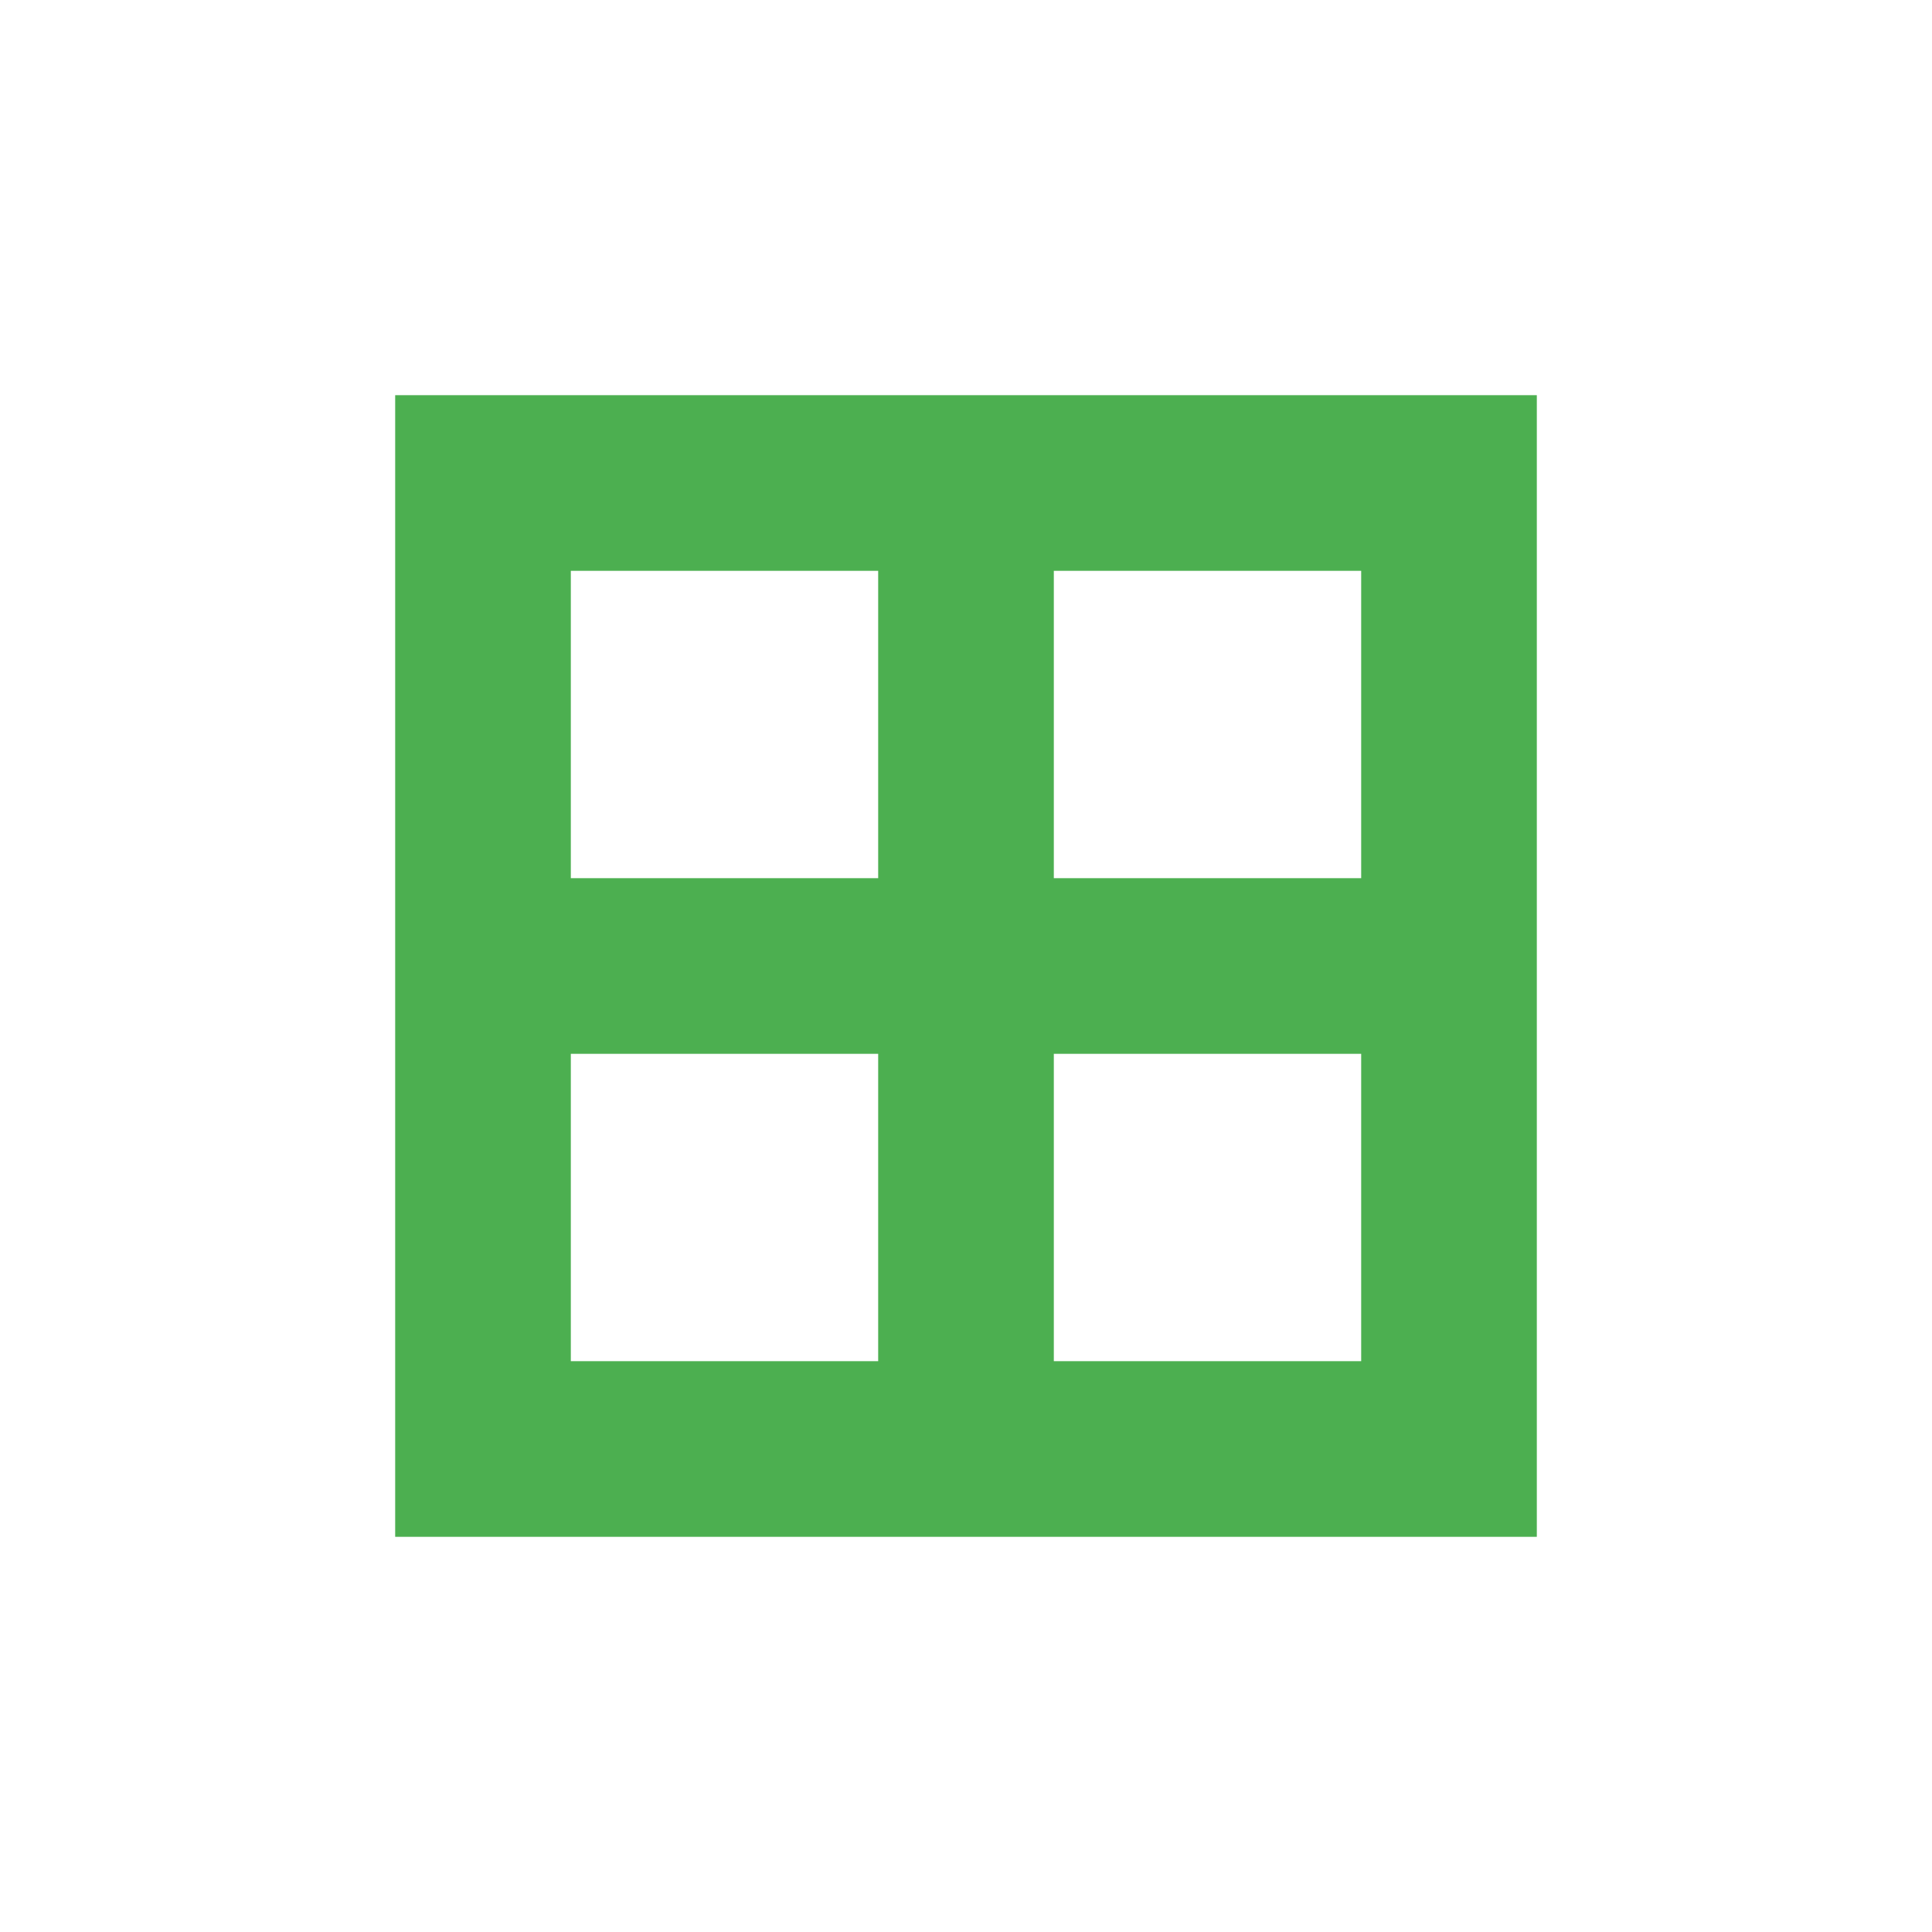
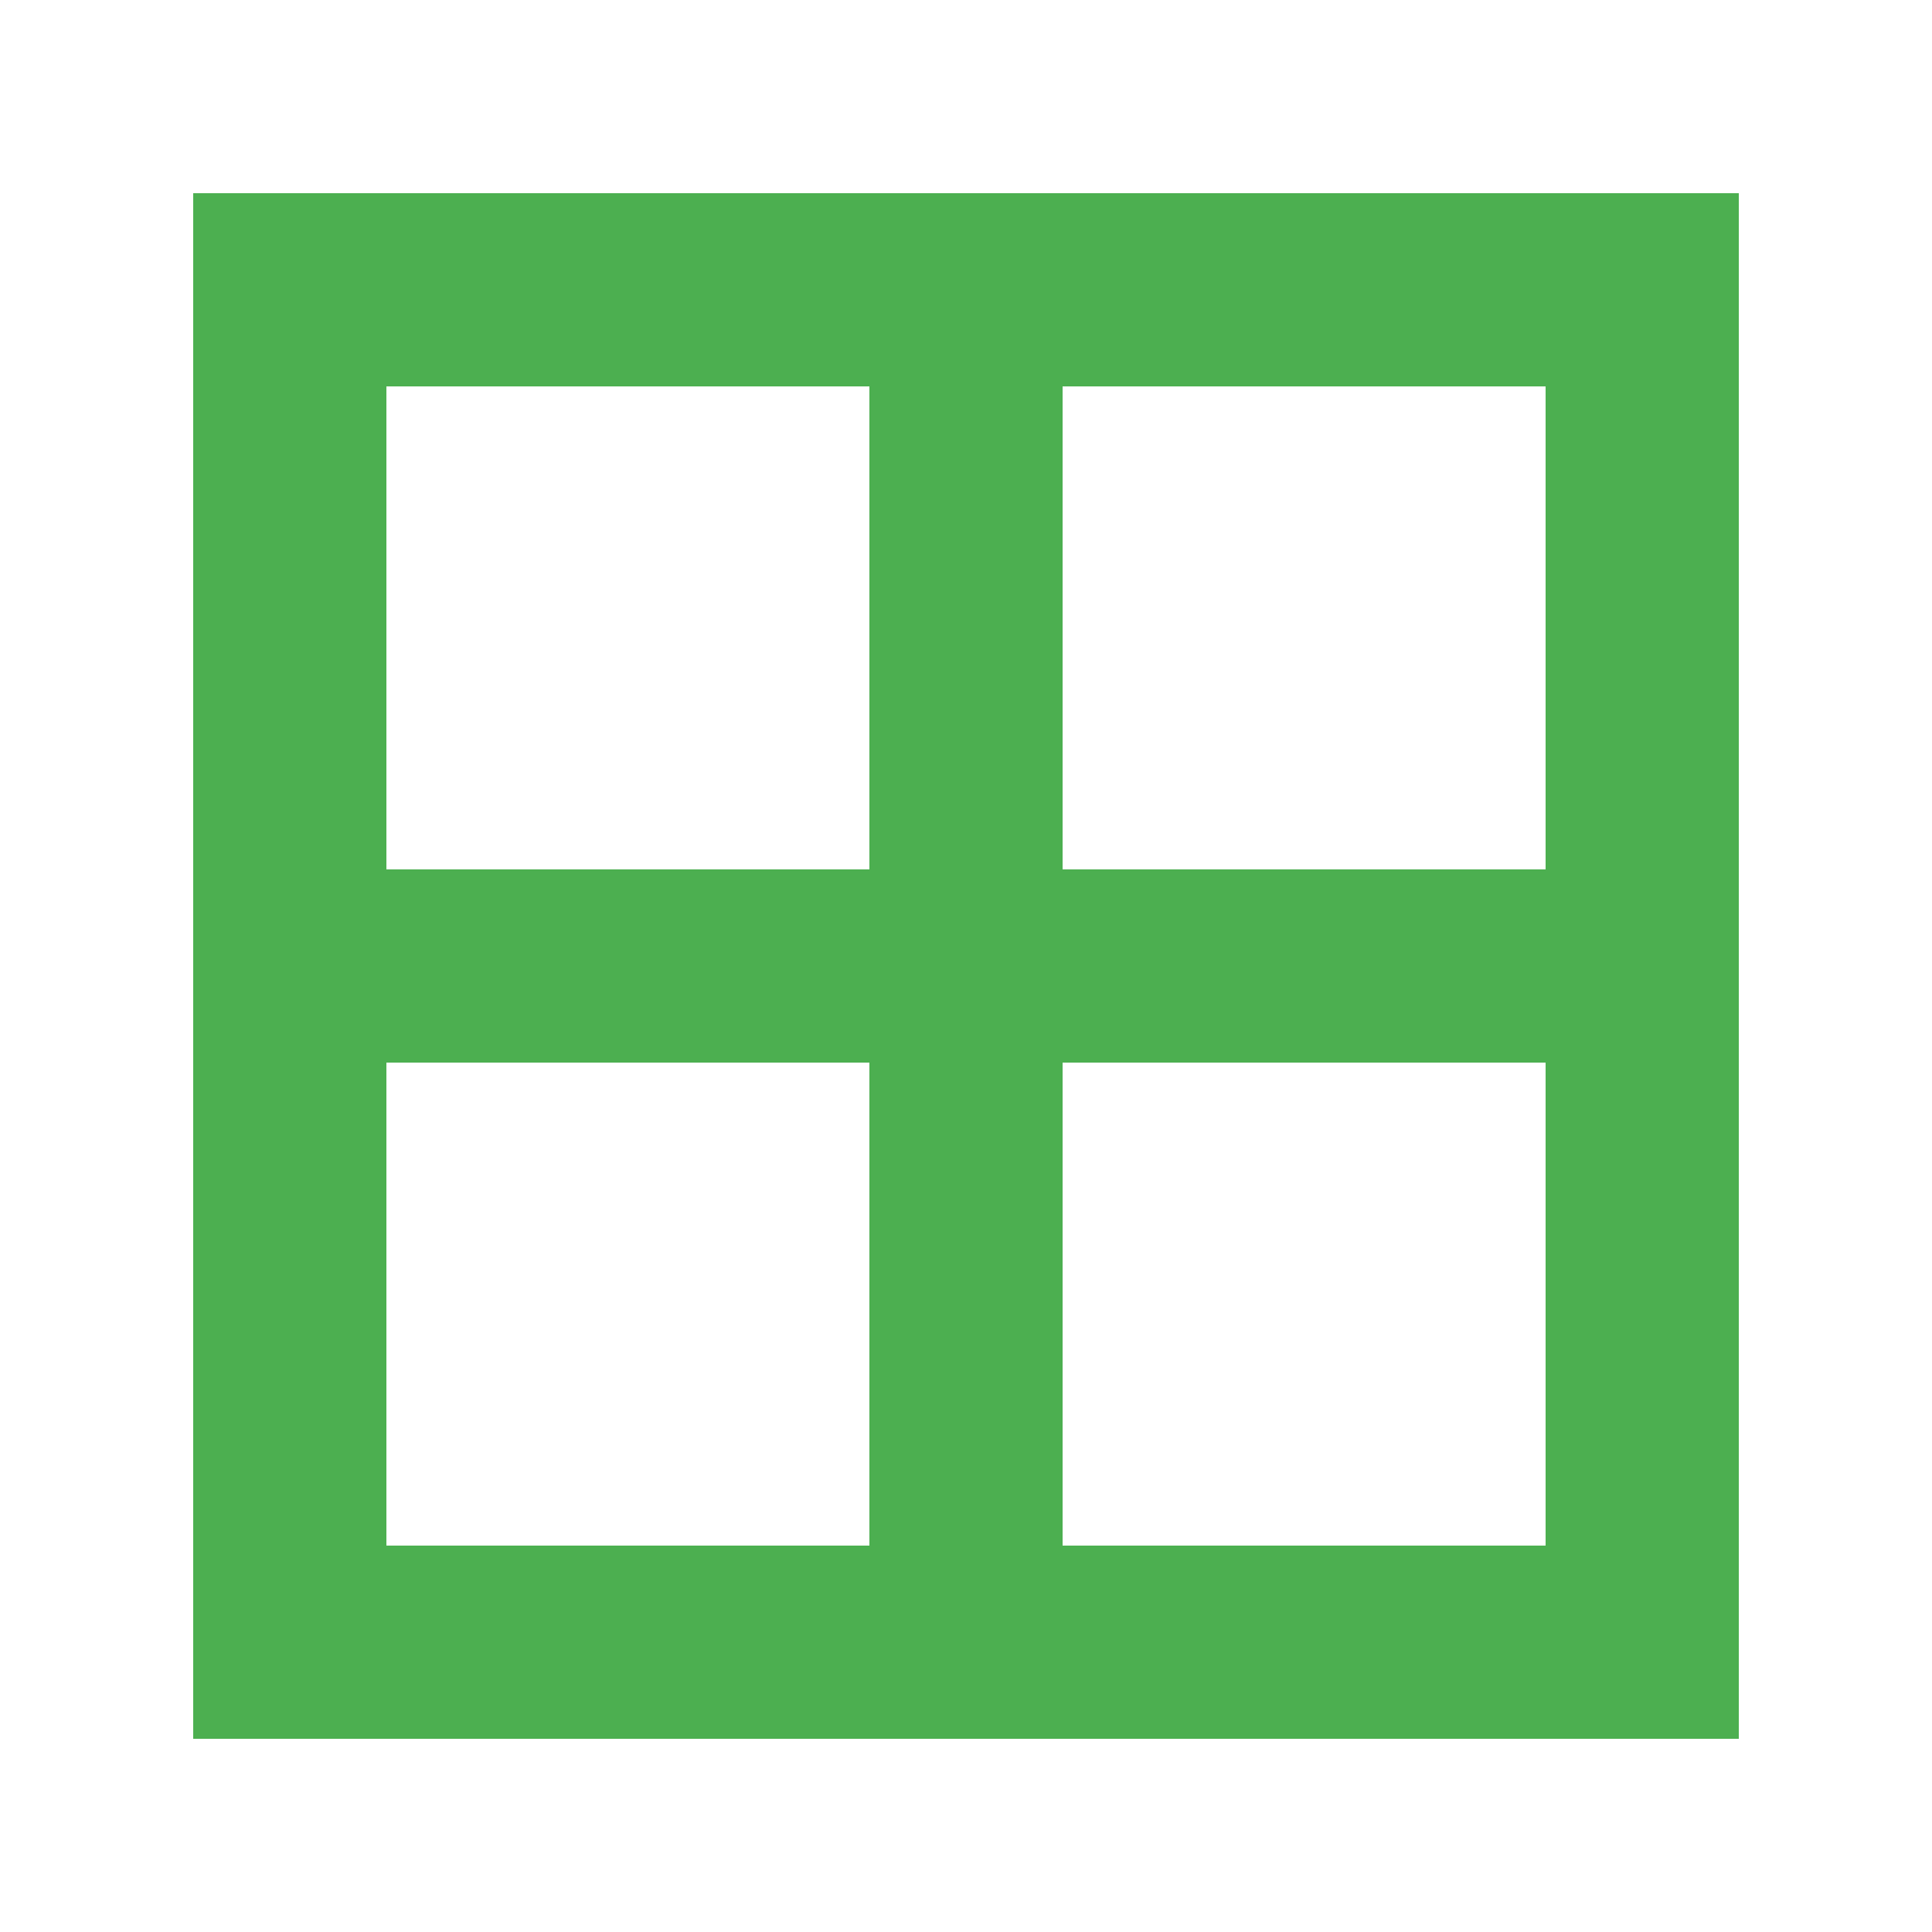
<svg xmlns="http://www.w3.org/2000/svg" version="1.1" id="Layer_1" x="0px" y="0px" viewBox="0 0 22 22" style="enable-background:new 0 0 22 22;" xml:space="preserve">
  <style type="text/css">
- 	.st0{fill:none;stroke:#4CAF50;stroke-width:2;stroke-miterlimit:10;}
+ 	.st0{fill:#4CAF50;}
+ 	.st1{display:none;}
+ 	.st2{display:inline;fill:none;stroke:#9E9E9E;stroke-width:2.000000e-02;stroke-miterlimit:10;}
</style>
-   <g>
-     <rect x="122.5" y="55.2" class="st0" width="11" height="11" />
-     <line class="st0" x1="128" y1="55.2" x2="128" y2="66.2" />
-     <line class="st0" x1="133.5" y1="60.7" x2="122.5" y2="60.7" />
-   </g>
-   <g>
-     <rect x="5.5" y="5.5" class="st0" width="11" height="11" />
-     <line class="st0" x1="11" y1="5.5" x2="11" y2="16.5" />
-     <line class="st0" x1="16.5" y1="11" x2="5.5" y2="11" />
+   <path class="st0" d="M2.2,2.2l0,17.6h17.6l0-17.6H2.2z M17.6,9.9h-5.5V4.4l5.5,0V9.9z M9.9,4.4v5.5H4.4l0-5.5H9.9z M4.4,12.1h5.5  v5.5l-5.5,0L4.4,12.1z M12.1,17.6l0-5.5h5.5v5.5H12.1z" />
+   <g class="st1">
+     <line class="st2" x1="11" y1="0" x2="11" y2="22" />
+     <path class="st2" d="M21.5,11" />
+     <path class="st2" d="M0.4,11" />
+     <line class="st2" x1="0" y1="22" x2="22" y2="0" />
+     <line class="st2" x1="11" y1="0" x2="22" y2="11" />
+     <line class="st2" x1="0" y1="11" x2="11" y2="22" />
+     <line class="st2" x1="22" y1="11" x2="11" y2="22" />
+     <line class="st2" x1="11" y1="0" x2="0" y2="11" />
+     <line class="st2" x1="14.3" y1="0" x2="14.3" y2="22" />
+     <line class="st2" x1="7.7" y1="0" x2="7.7" y2="22" />
+     <line class="st2" x1="3.3" y1="0" x2="3.3" y2="22" />
+     <line class="st2" x1="18.7" y1="0" x2="18.7" y2="22" />
+     <line class="st2" x1="22" y1="11" x2="0" y2="11" />
+     <line class="st2" x1="22" y1="14.3" x2="0" y2="14.3" />
+     <line class="st2" x1="22" y1="7.7" x2="0" y2="7.7" />
+     <line class="st2" x1="22" y1="3.3" x2="0" y2="3.3" />
+     <line class="st2" x1="22" y1="18.7" x2="0" y2="18.7" />
+     <line class="st2" x1="2.2" y1="0" x2="2.2" y2="22" />
+     <line class="st2" x1="19.8" y1="0" x2="19.8" y2="22" />
+     <line class="st2" x1="0" y1="19.8" x2="22" y2="19.8" />
+     <line class="st2" x1="0" y1="2.2" x2="22" y2="2.2" />
+     <line class="st2" x1="17.6" y1="0" x2="17.6" y2="22" />
+     <line class="st2" x1="11" y1="1.6" x2="20.3" y2="11" />
+     <line class="st2" x1="1.6" y1="11" x2="11" y2="20.3" />
+     <line class="st2" x1="20.3" y1="11" x2="11" y2="20.3" />
+     <line class="st2" x1="11" y1="1.6" x2="1.6" y2="11" />
+     <line class="st2" x1="0" y1="0" x2="22" y2="22" />
+     <line class="st2" x1="6.6" y1="0" x2="6.6" y2="22" />
+     <line class="st2" x1="15.4" y1="0" x2="15.4" y2="22" />
+     <line class="st2" x1="0" y1="15.4" x2="22" y2="15.4" />
+     <line class="st2" x1="0" y1="6.6" x2="22" y2="6.6" />
+     <line class="st2" x1="20.9" y1="22" x2="0" y2="1.1" />
+     <line class="st2" x1="1.1" y1="0" x2="22" y2="20.9" />
+     <path class="st2" d="M22,22" />
+     <path class="st2" d="M0,0" />
+     <line class="st2" x1="20.9" y1="22" x2="0" y2="1.1" />
+     <line class="st2" x1="1.1" y1="0" x2="22" y2="20.9" />
+     <line class="st2" x1="0" y1="20.9" x2="20.9" y2="0" />
+     <line class="st2" x1="22" y1="1.1" x2="1.1" y2="22" />
+     <line class="st2" x1="4.4" y1="0" x2="4.4" y2="22" />
+     <line class="st2" x1="22" y1="17.6" x2="0" y2="17.6" />
+     <line class="st2" x1="22" y1="4.4" x2="0" y2="4.4" />
+     <rect x="7.9" y="7.9" transform="matrix(0.7071 -0.7071 0.7071 0.7071 -4.5549 11.0015)" class="st2" width="6.2" height="6.2" />
+     <line class="st2" x1="0" y1="16.5" x2="22" y2="16.5" />
+     <line class="st2" x1="16.5" y1="22" x2="16.5" y2="0" />
+     <line class="st2" x1="5.5" y1="22" x2="5.5" y2="0" />
+     <line class="st2" x1="22" y1="5.5" x2="0" y2="5.5" />
+     <line class="st2" x1="12.1" y1="0" x2="12.1" y2="22" />
+     <line class="st2" x1="13.2" y1="0" x2="13.2" y2="22" />
+     <line class="st2" x1="8.8" y1="22" x2="8.8" y2="0" />
+     <line class="st2" x1="9.9" y1="22" x2="9.9" y2="0" />
+     <line class="st2" x1="0" y1="7.7" x2="22" y2="7.7" />
+     <line class="st2" x1="0" y1="14.3" x2="22" y2="14.3" />
+     <line class="st2" x1="0" y1="9.9" x2="22" y2="9.9" />
+     <line class="st2" x1="0" y1="8.8" x2="22" y2="8.8" />
+     <line class="st2" x1="22" y1="13.2" x2="0" y2="13.2" />
+     <line class="st2" x1="22" y1="12.1" x2="0" y2="12.1" />
+     <line class="st2" x1="1.1" y1="0" x2="1.1" y2="22" />
+     <line class="st2" x1="20.9" y1="0" x2="20.9" y2="22" />
+     <line class="st2" x1="0" y1="1.1" x2="22" y2="1.1" />
+     <line class="st2" x1="0" y1="20.9" x2="22" y2="20.9" />
  </g>
</svg>
